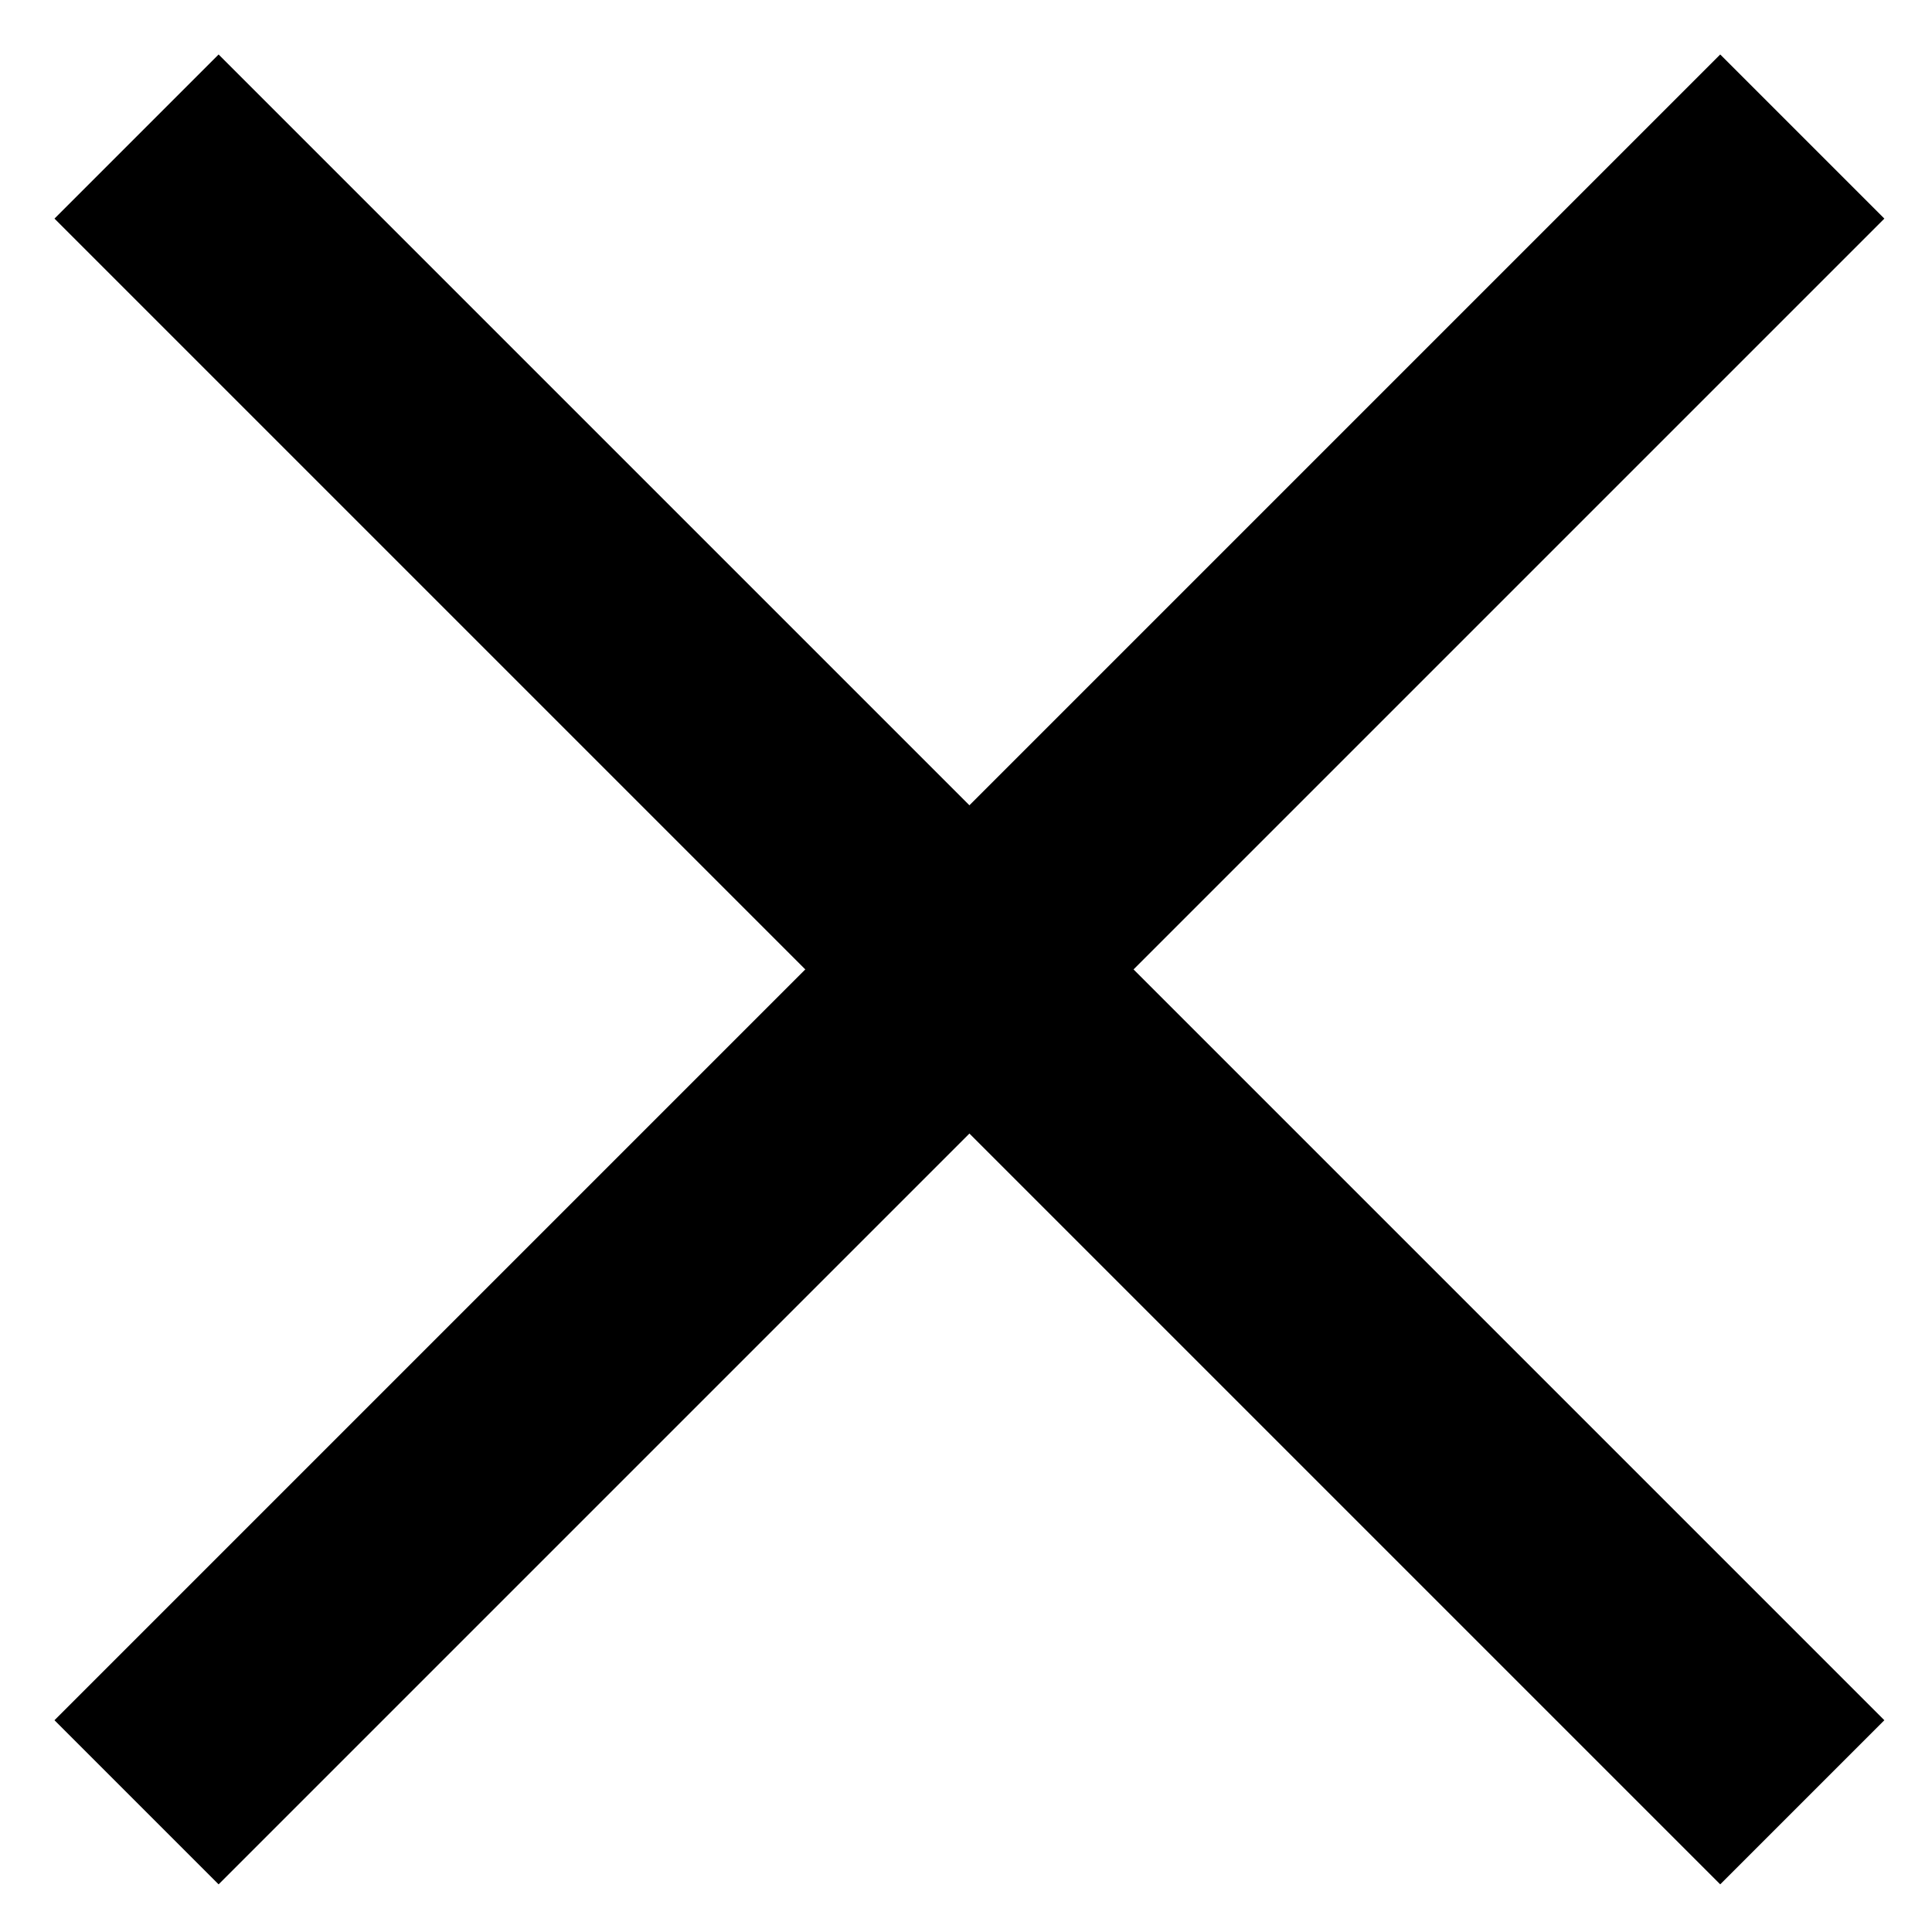
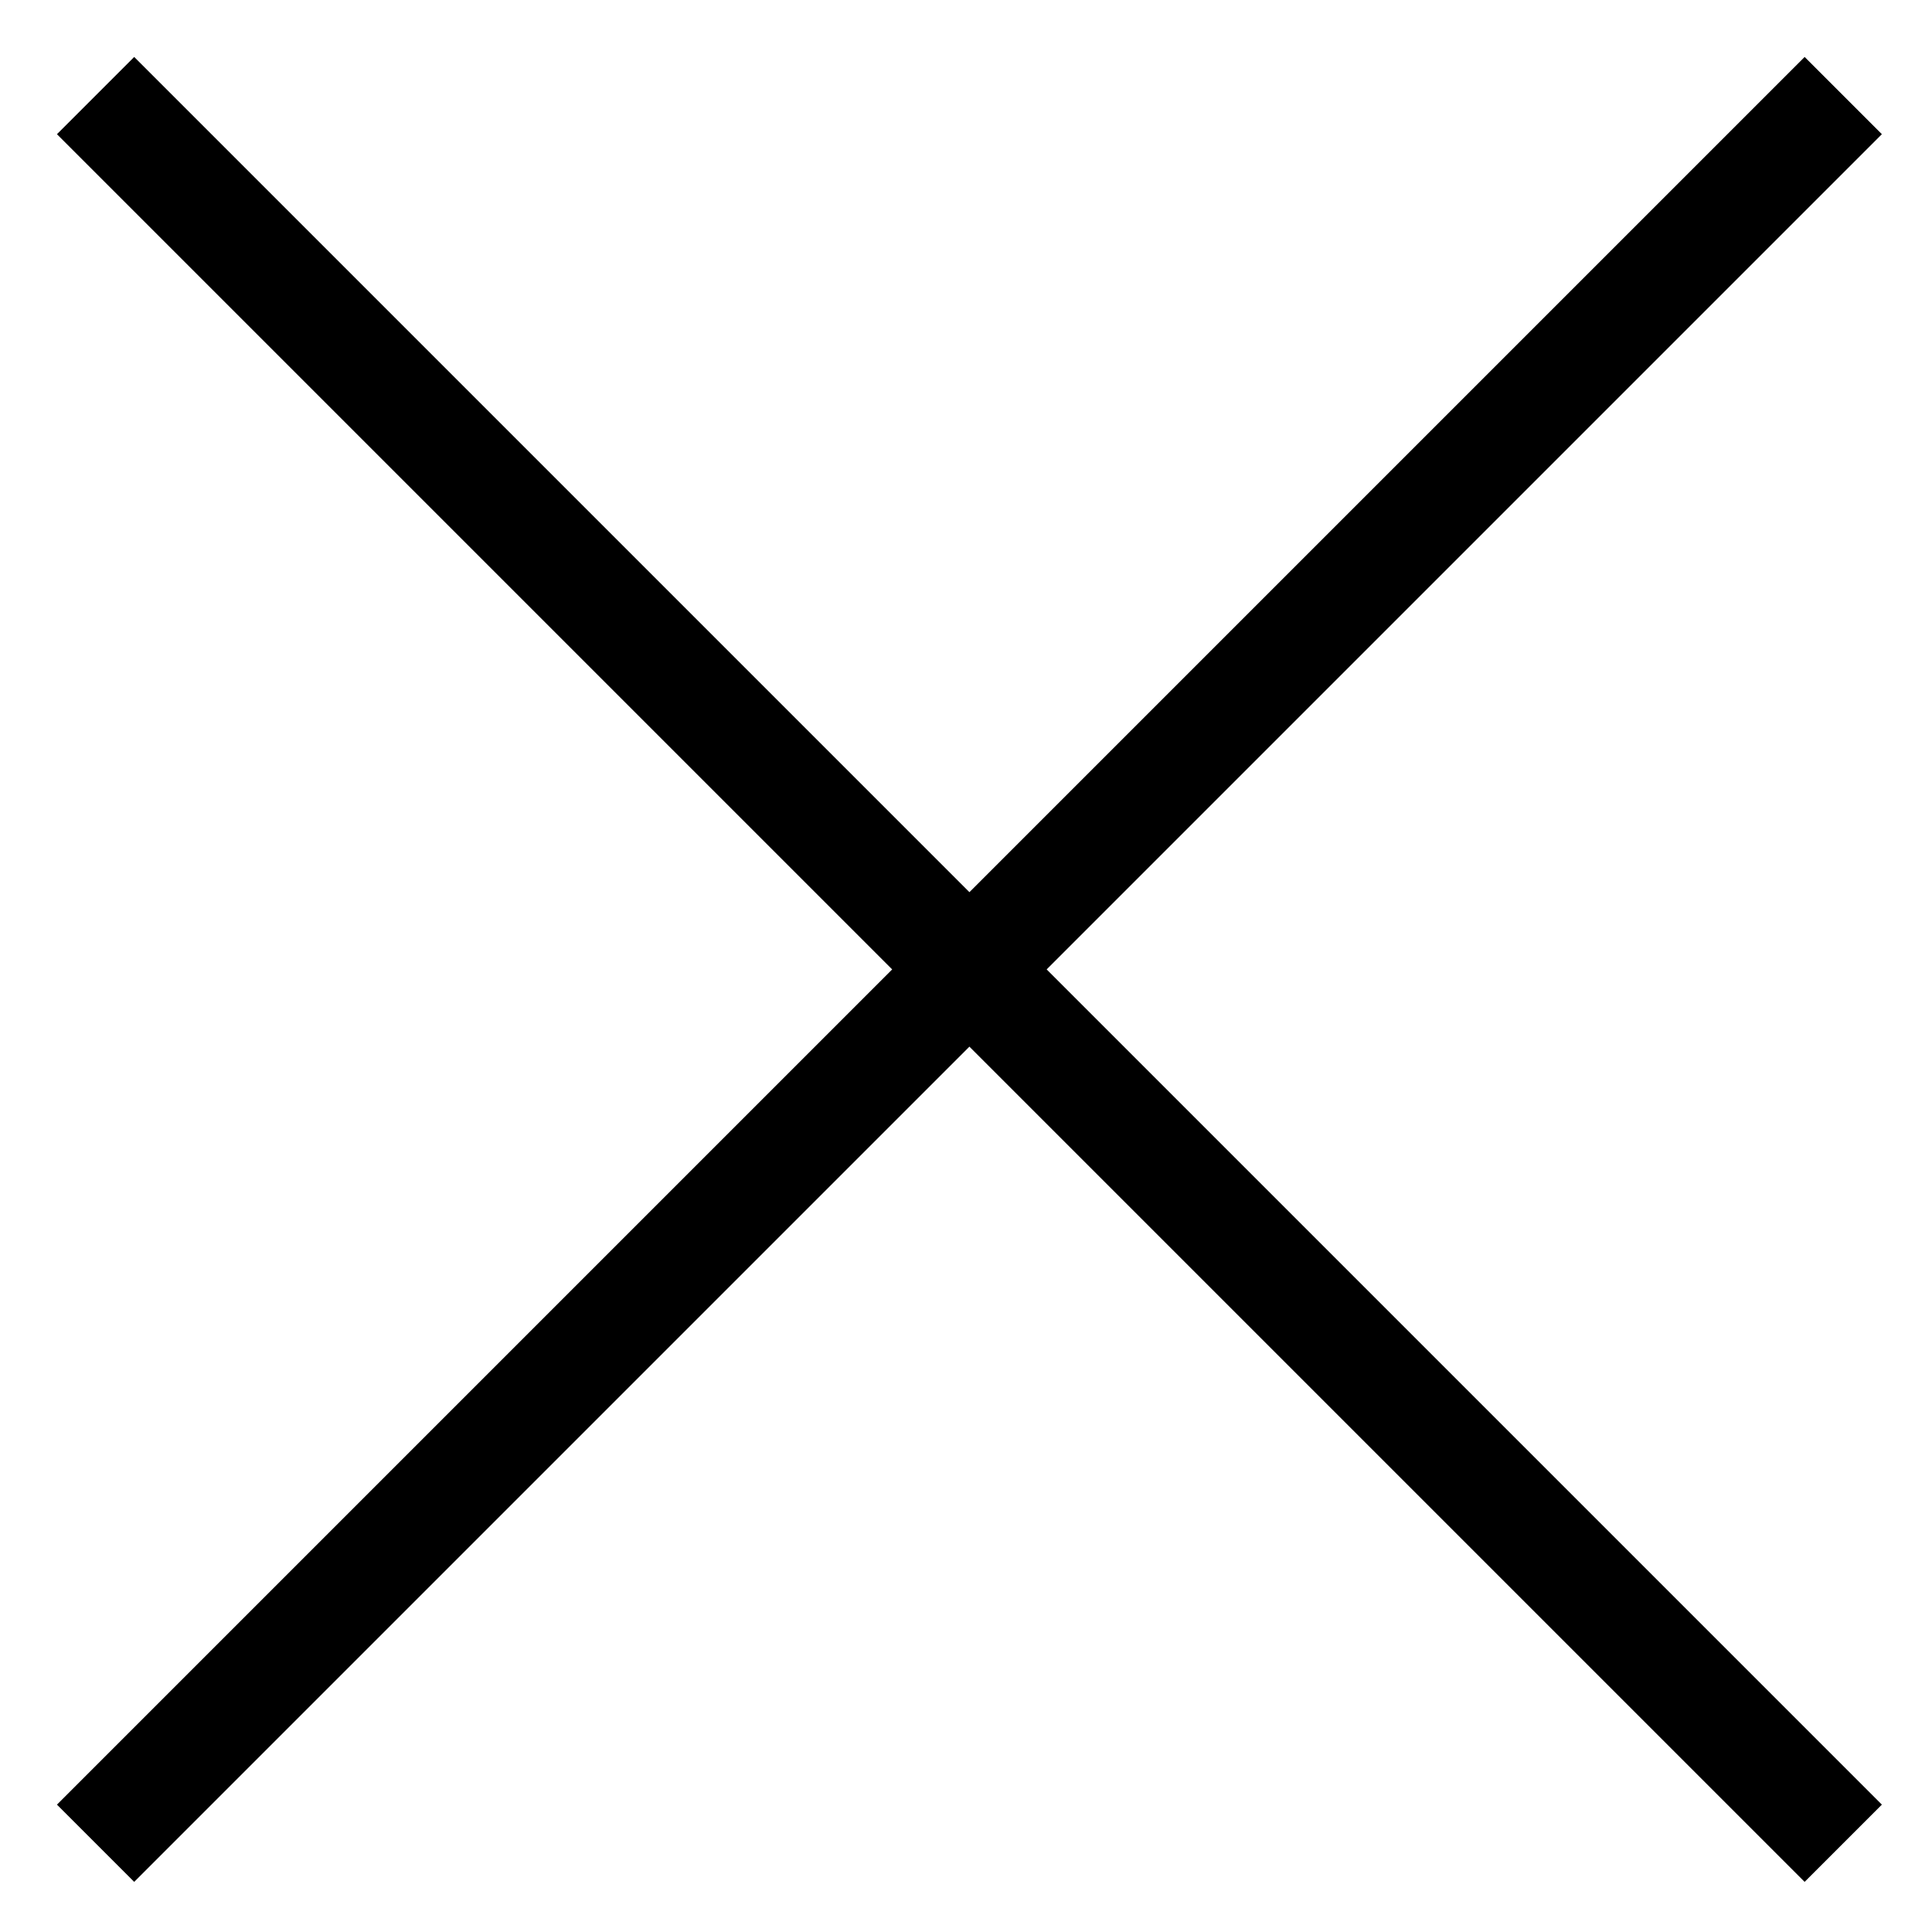
<svg xmlns="http://www.w3.org/2000/svg" version="1.1" id="Layer_1" x="0px" y="0px" viewBox="0 0 28.3 28.3" style="enable-background:new 0 0 28.3 28.3;" xml:space="preserve">
  <style type="text/css">
- 	.st0{fill:none;stroke:#000000;stroke-width:3.4;stroke-miterlimit:10;}
+ 	.st0{fill:none;stroke:#000000;stroke-width:1.6;stroke-miterlimit:10;}
</style>
  <g>
-     <line class="st0" x1="2" y1="26.4" x2="26.4" y2="2" />
-     <line class="st0" x1="2" y1="2" x2="26.4" y2="26.4" />
+     <line class="st0" x1="1.4" y1="27" x2="27" y2="1.4" />
+     <line class="st0" x1="1.4" y1="1.4" x2="27" y2="27" />
  </g>
</svg>
